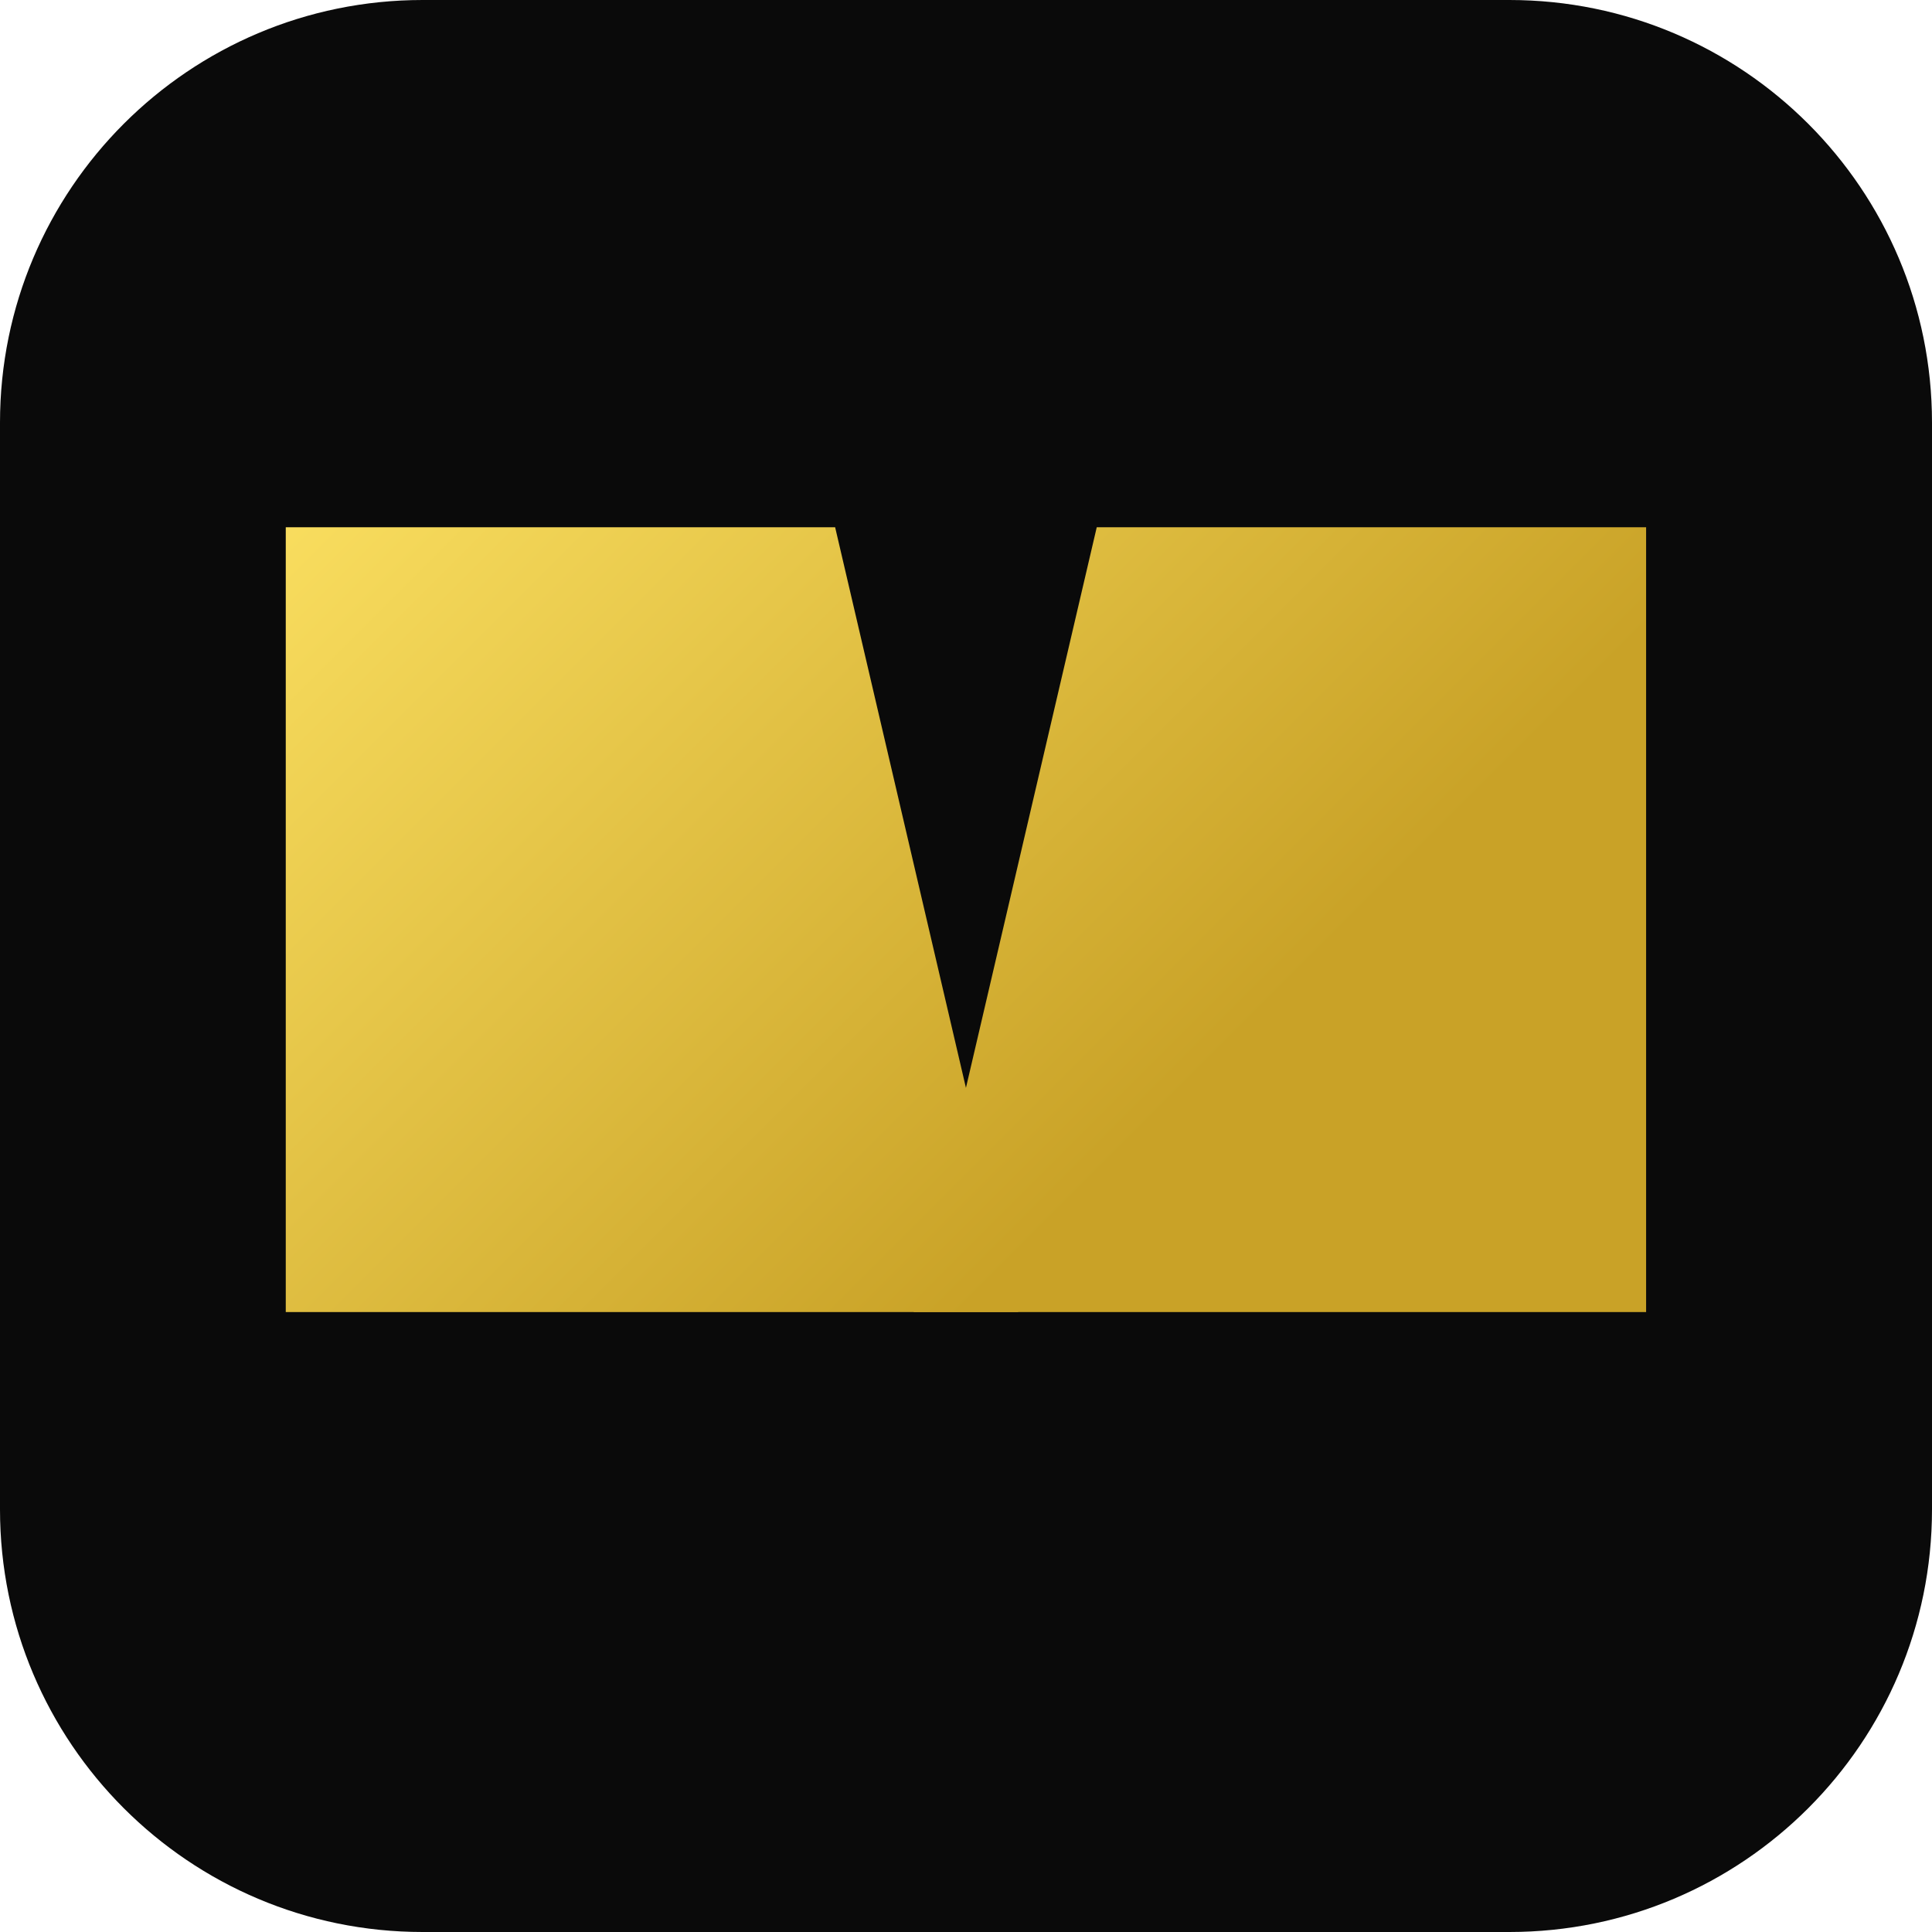
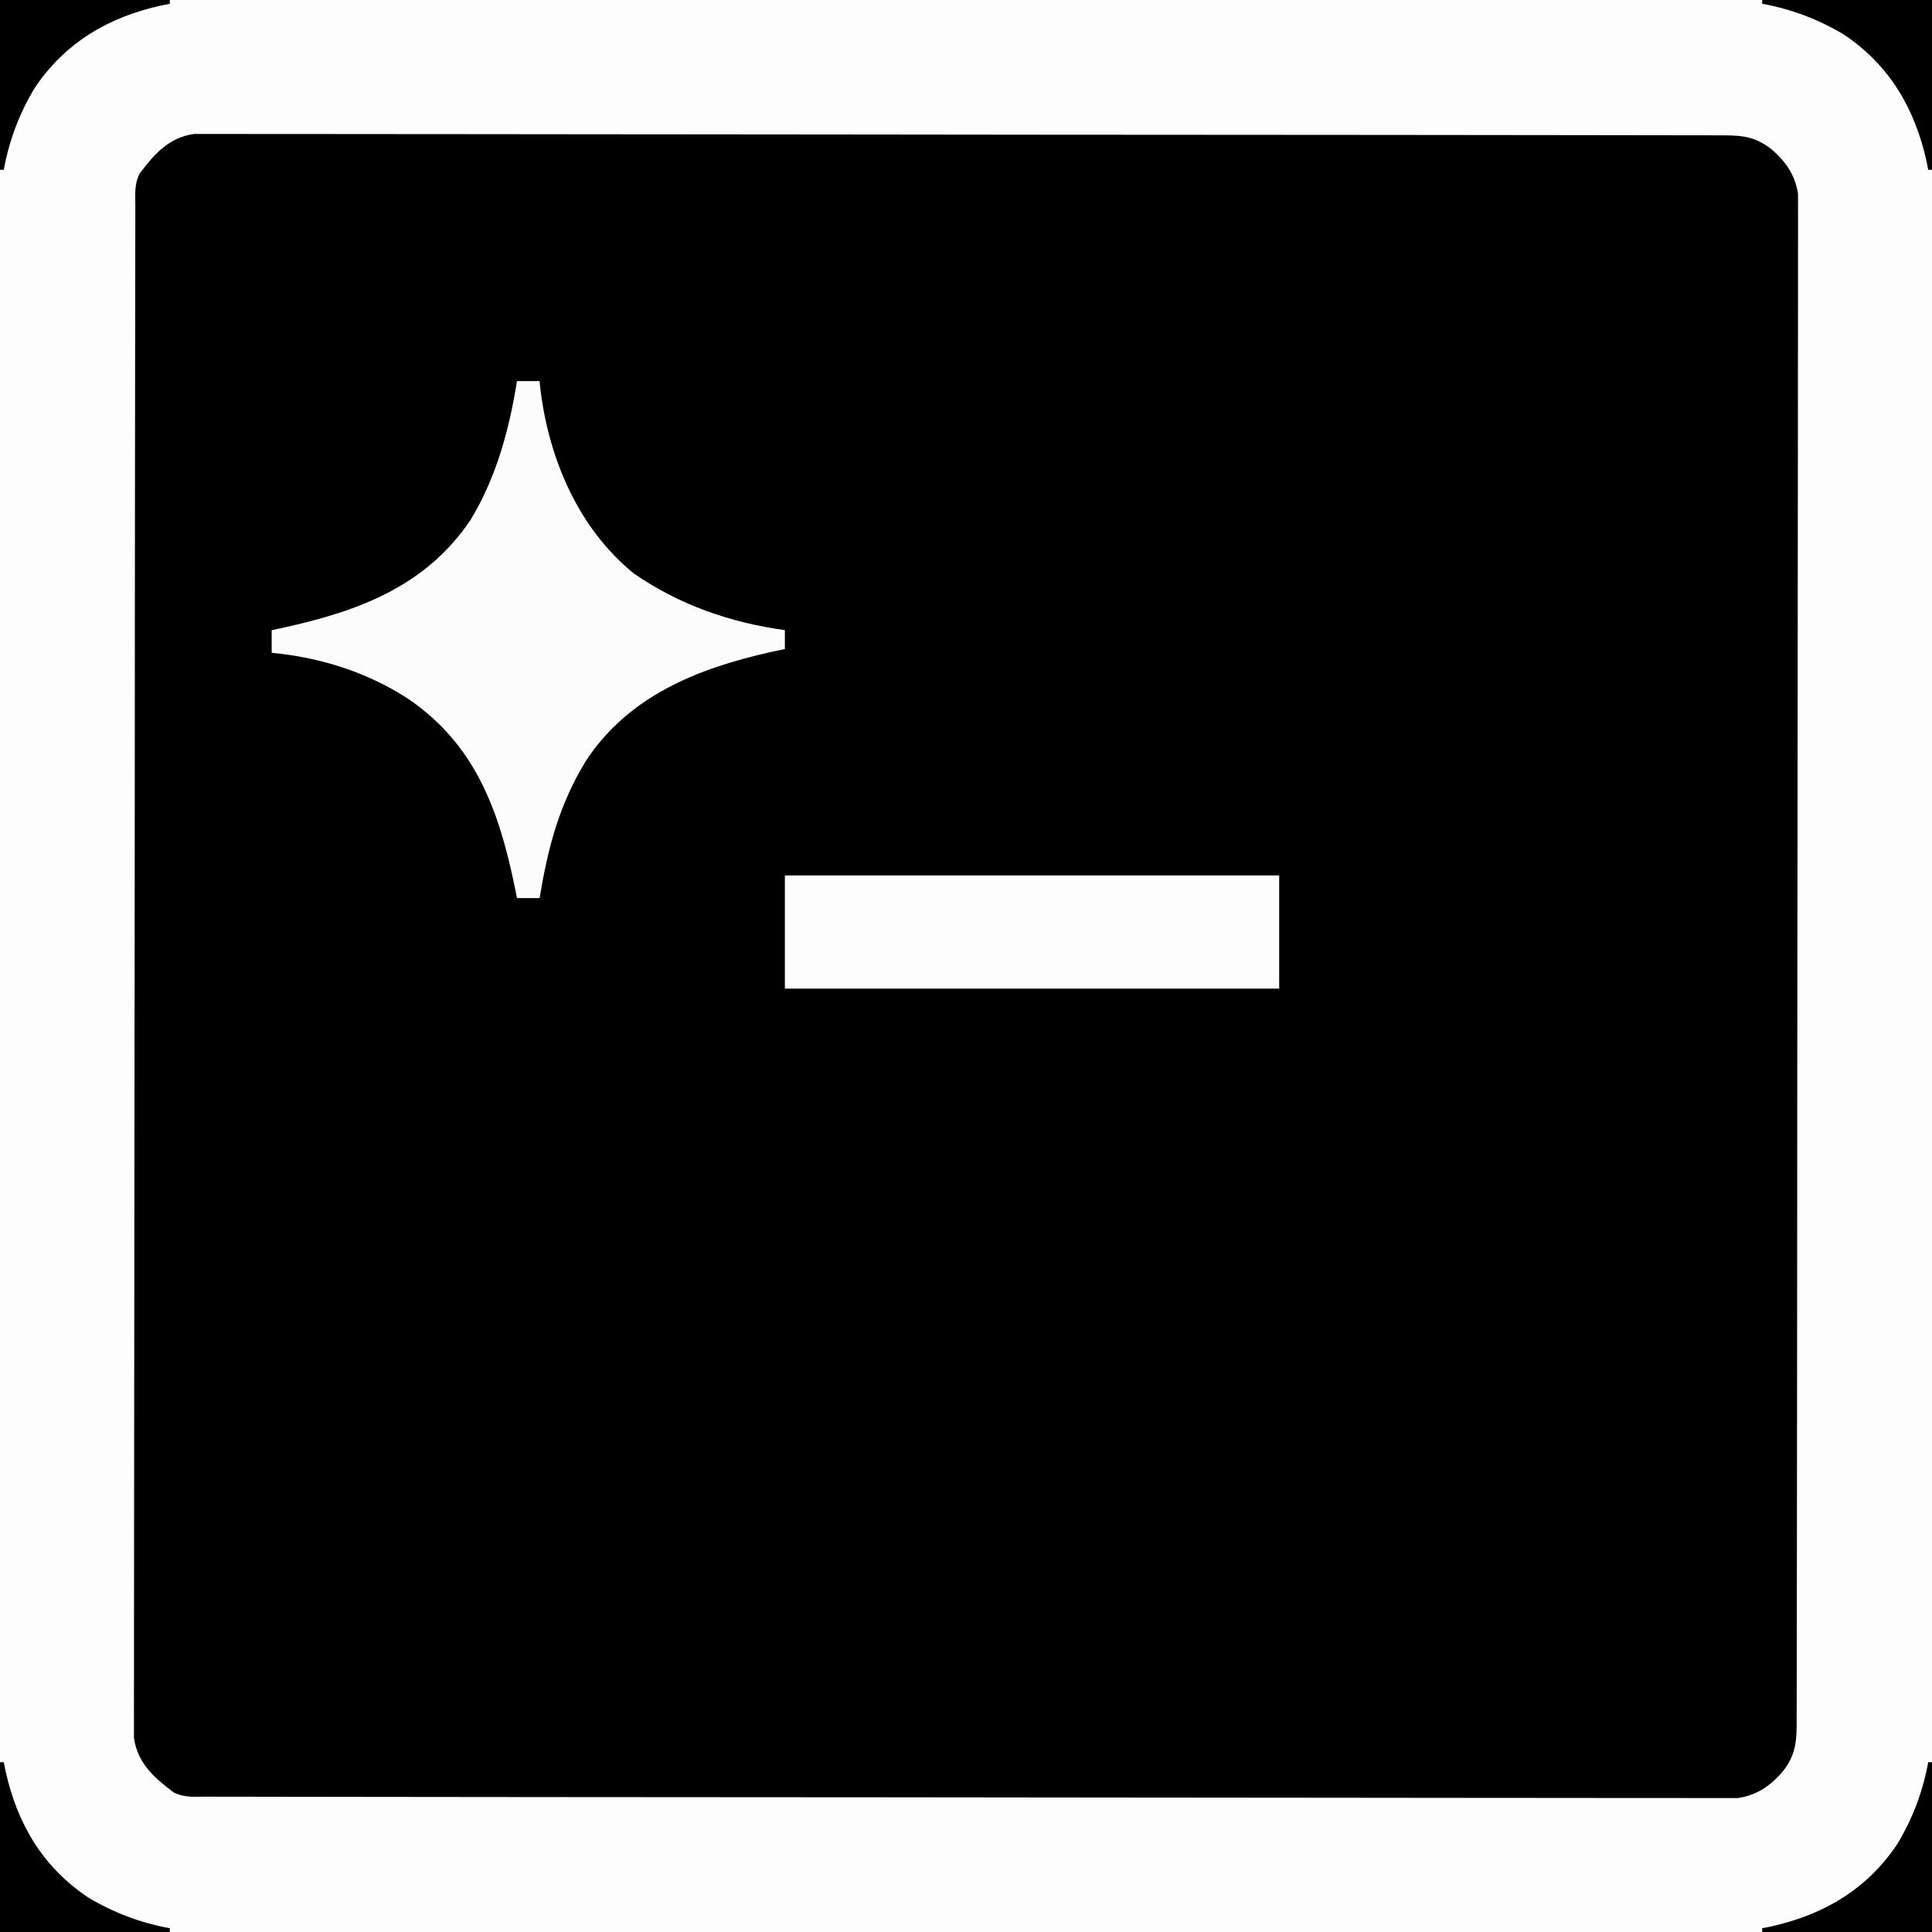
- <svg xmlns="http://www.w3.org/2000/svg" viewBox="0 0 64 64">
-   <rect width="64" height="64" rx="14" fill="#0A0A0A" />
-   <defs>
-     <linearGradient id="sm-gold" x1="0" y1="0" x2="64" y2="64" gradientUnits="userSpaceOnUse">
-       <stop offset="0" stop-color="#FFE566" />
-       <stop offset="1" stop-color="#C9A227" />
-     </linearGradient>
-   </defs>
-   <g transform="translate(6,14) scale(0.4333)">
-     <path d="M8 8 L50 8 L64 68 L8 68 Z" fill="url(#sm-gold)" />
-     <path d="M70 8 L112 8 L112 68 L56 68 Z" fill="url(#sm-gold)" />
-   </g>
+ <svg xmlns="http://www.w3.org/2000/svg" version="1.1" width="512" height="512">
+   <path d="M0 0 C168.96 0 337.92 0 512 0 C512 168.96 512 337.92 512 512 C343.04 512 174.08 512 0 512 C0 343.04 0 174.08 0 0 Z " fill="#000000" transform="translate(0,0)" />
+   <path d="M0 0 C168.96 0 337.92 0 512 0 C512 168.96 512 337.92 512 512 C343.04 512 174.08 512 0 512 C0 343.04 0 174.08 0 0 Z M37 46 C35.542 48.916 35.87 51.468 35.866 54.726 C35.863 55.429 35.861 56.132 35.859 56.856 C35.852 59.235 35.852 61.614 35.853 63.993 C35.85 65.706 35.846 67.42 35.842 69.133 C35.832 73.86 35.828 78.587 35.825 83.314 C35.821 88.405 35.812 93.496 35.803 98.586 C35.783 110.89 35.773 123.193 35.764 135.496 C35.76 141.286 35.755 147.075 35.749 152.864 C35.732 172.1 35.718 191.336 35.711 210.572 C35.709 215.567 35.707 220.561 35.705 225.556 C35.704 226.797 35.704 228.038 35.703 229.317 C35.695 249.437 35.67 269.557 35.637 289.676 C35.604 310.317 35.586 330.958 35.583 351.599 C35.581 363.195 35.572 374.79 35.547 386.385 C35.525 396.258 35.517 406.131 35.526 416.005 C35.531 421.044 35.529 426.084 35.51 431.124 C35.492 435.735 35.493 440.346 35.509 444.958 C35.511 446.628 35.507 448.299 35.495 449.969 C35.48 452.237 35.489 454.503 35.505 456.77 C35.504 458.031 35.503 459.291 35.502 460.59 C36.491 467.36 40.84 471.074 46 475 C48.916 476.458 51.468 476.13 54.726 476.134 C55.78 476.138 55.78 476.138 56.856 476.141 C59.235 476.148 61.614 476.148 63.993 476.147 C65.706 476.15 67.42 476.154 69.133 476.158 C73.86 476.168 78.587 476.172 83.314 476.175 C88.405 476.179 93.496 476.188 98.586 476.197 C110.89 476.217 123.193 476.227 135.496 476.236 C141.286 476.24 147.075 476.245 152.864 476.251 C172.1 476.268 191.336 476.282 210.572 476.289 C215.567 476.291 220.561 476.293 225.556 476.295 C227.418 476.296 227.418 476.296 229.317 476.297 C249.437 476.305 269.557 476.33 289.676 476.363 C310.317 476.396 330.958 476.414 351.599 476.417 C363.195 476.419 374.79 476.428 386.385 476.453 C396.258 476.475 406.131 476.483 416.005 476.474 C421.044 476.469 426.084 476.471 431.124 476.49 C435.735 476.508 440.346 476.507 444.958 476.491 C446.628 476.489 448.299 476.493 449.969 476.505 C452.237 476.52 454.503 476.511 456.77 476.495 C458.031 476.496 459.291 476.497 460.59 476.498 C465.743 475.745 469.553 473.011 472.812 469 C476.218 464.33 476.126 460.786 476.134 455.059 C476.137 454.357 476.139 453.655 476.141 452.932 C476.148 450.569 476.148 448.206 476.147 445.842 C476.15 444.135 476.154 442.429 476.158 440.722 C476.168 436.022 476.172 431.323 476.175 426.623 C476.179 421.558 476.188 416.493 476.197 411.428 C476.217 399.194 476.227 386.96 476.236 374.725 C476.24 368.967 476.245 363.209 476.251 357.451 C476.268 338.316 476.282 319.181 476.289 300.046 C476.291 295.08 476.293 290.114 476.295 285.148 C476.296 283.914 476.296 282.679 476.297 281.408 C476.305 261.398 476.33 241.389 476.363 221.379 C476.396 200.846 476.414 180.314 476.417 159.781 C476.419 148.249 476.428 136.716 476.453 125.183 C476.475 115.365 476.483 105.547 476.474 95.729 C476.469 90.717 476.471 85.706 476.49 80.695 C476.508 76.109 476.507 71.524 476.491 66.938 C476.489 65.277 476.493 63.617 476.505 61.956 C476.52 59.701 476.511 57.448 476.495 55.193 C476.496 53.313 476.496 53.313 476.498 51.395 C475.744 46.251 473.004 42.441 469 39.188 C464.33 35.782 460.786 35.874 455.059 35.866 C454.006 35.862 454.006 35.862 452.932 35.859 C450.569 35.852 448.206 35.852 445.842 35.853 C444.135 35.85 442.429 35.846 440.722 35.842 C436.022 35.832 431.323 35.828 426.623 35.825 C421.558 35.821 416.493 35.812 411.428 35.803 C399.194 35.783 386.96 35.773 374.725 35.764 C368.967 35.76 363.209 35.755 357.451 35.749 C338.316 35.732 319.181 35.718 300.046 35.711 C295.08 35.709 290.114 35.707 285.148 35.705 C283.297 35.704 283.297 35.704 281.408 35.703 C261.398 35.695 241.389 35.67 221.379 35.637 C200.846 35.604 180.314 35.586 159.781 35.583 C148.249 35.581 136.716 35.572 125.183 35.547 C115.365 35.525 105.547 35.517 95.729 35.526 C90.717 35.531 85.706 35.529 80.695 35.51 C76.109 35.492 71.524 35.493 66.938 35.509 C65.277 35.511 63.617 35.507 61.956 35.495 C59.701 35.48 57.448 35.489 55.193 35.505 C53.94 35.504 52.686 35.503 51.395 35.502 C44.635 36.493 40.921 40.847 37 46 Z " fill="#FDFDFD" transform="translate(0,0)" />
+   <path d="M0 0 C1.98 0 3.96 0 6 0 C6.112 1.129 6.112 1.129 6.227 2.281 C8.514 20.758 16.313 39.069 31 51 C43.084 59.324 56.465 63.975 71 66 C71 67.65 71 69.3 71 71 C69.113 71.402 69.113 71.402 67.188 71.812 C47.817 76.159 29.505 83.472 18.219 100.723 C11.132 112.358 8.197 123.735 6 137 C4.02 137 2.04 137 0 137 C-0.17 136.14 -0.34 135.28 -0.516 134.395 C-4.723 113.872 -10.943 96.372 -28.885 84.157 C-39.71 77.117 -52.191 73.208 -65 72 C-65 70.02 -65 68.04 -65 66 C-63.385 65.654 -63.385 65.654 -61.738 65.301 C-41.857 60.917 -24.135 54.33 -12.312 36.812 C-5.485 25.553 -2.054 12.916 0 0 Z " fill="#FCFCFC" transform="translate(137,101)" />
+   <path d="M0 0 C43.23 0 86.46 0 131 0 C131 9.9 131 19.8 131 30 C87.77 30 44.54 30 0 30 C0 20.1 0 10.2 0 0 Z " fill="#FDFDFD" transform="translate(208,232)" />
+   <path d="M0 0 C0.33 0 0.66 0 1 0 C1.147 0.739 1.294 1.477 1.445 2.238 C4.544 16.254 11.255 27.723 23.312 35.812 C30.113 39.889 37.206 42.575 45 44 C45 44.33 45 44.66 45 45 C30.15 45 15.3 45 0 45 C0 30.15 0 15.3 0 0 Z " fill="#000000" transform="translate(0,467)" />
+   <path d="M0 0 C0.33 0 0.66 0 1 0 C1 14.85 1 29.7 1 45 C-13.85 45 -28.7 45 -44 45 C-44 44.67 -44 44.34 -44 44 C-43.261 43.853 -42.523 43.706 -41.762 43.555 C-27.746 40.456 -16.277 33.745 -8.188 21.688 C-4.111 14.887 -1.425 7.794 0 0 Z " fill="#000000" transform="translate(511,467)" />
+   <path d="M0 0 C14.85 0 29.7 0 45 0 C45 14.85 45 29.7 45 45 C44.67 45 44.34 45 44 45 C43.853 44.261 43.706 43.523 43.555 42.762 C40.456 28.746 33.745 17.277 21.688 9.188 C14.887 5.111 7.794 2.425 0 1 C0 0.67 0 0.34 0 0 Z " fill="#000000" transform="translate(467,0)" />
+   <path d="M0 0 C14.85 0 29.7 0 45 0 C45 0.33 45 0.66 45 1 C44.261 1.147 43.523 1.294 42.762 1.445 C28.746 4.544 17.277 11.255 9.188 23.312 C5.111 30.113 2.425 37.206 1 45 C0.67 45 0.34 45 0 45 C0 30.15 0 15.3 0 0 Z " fill="#000000" transform="translate(0,0)" />
</svg>
